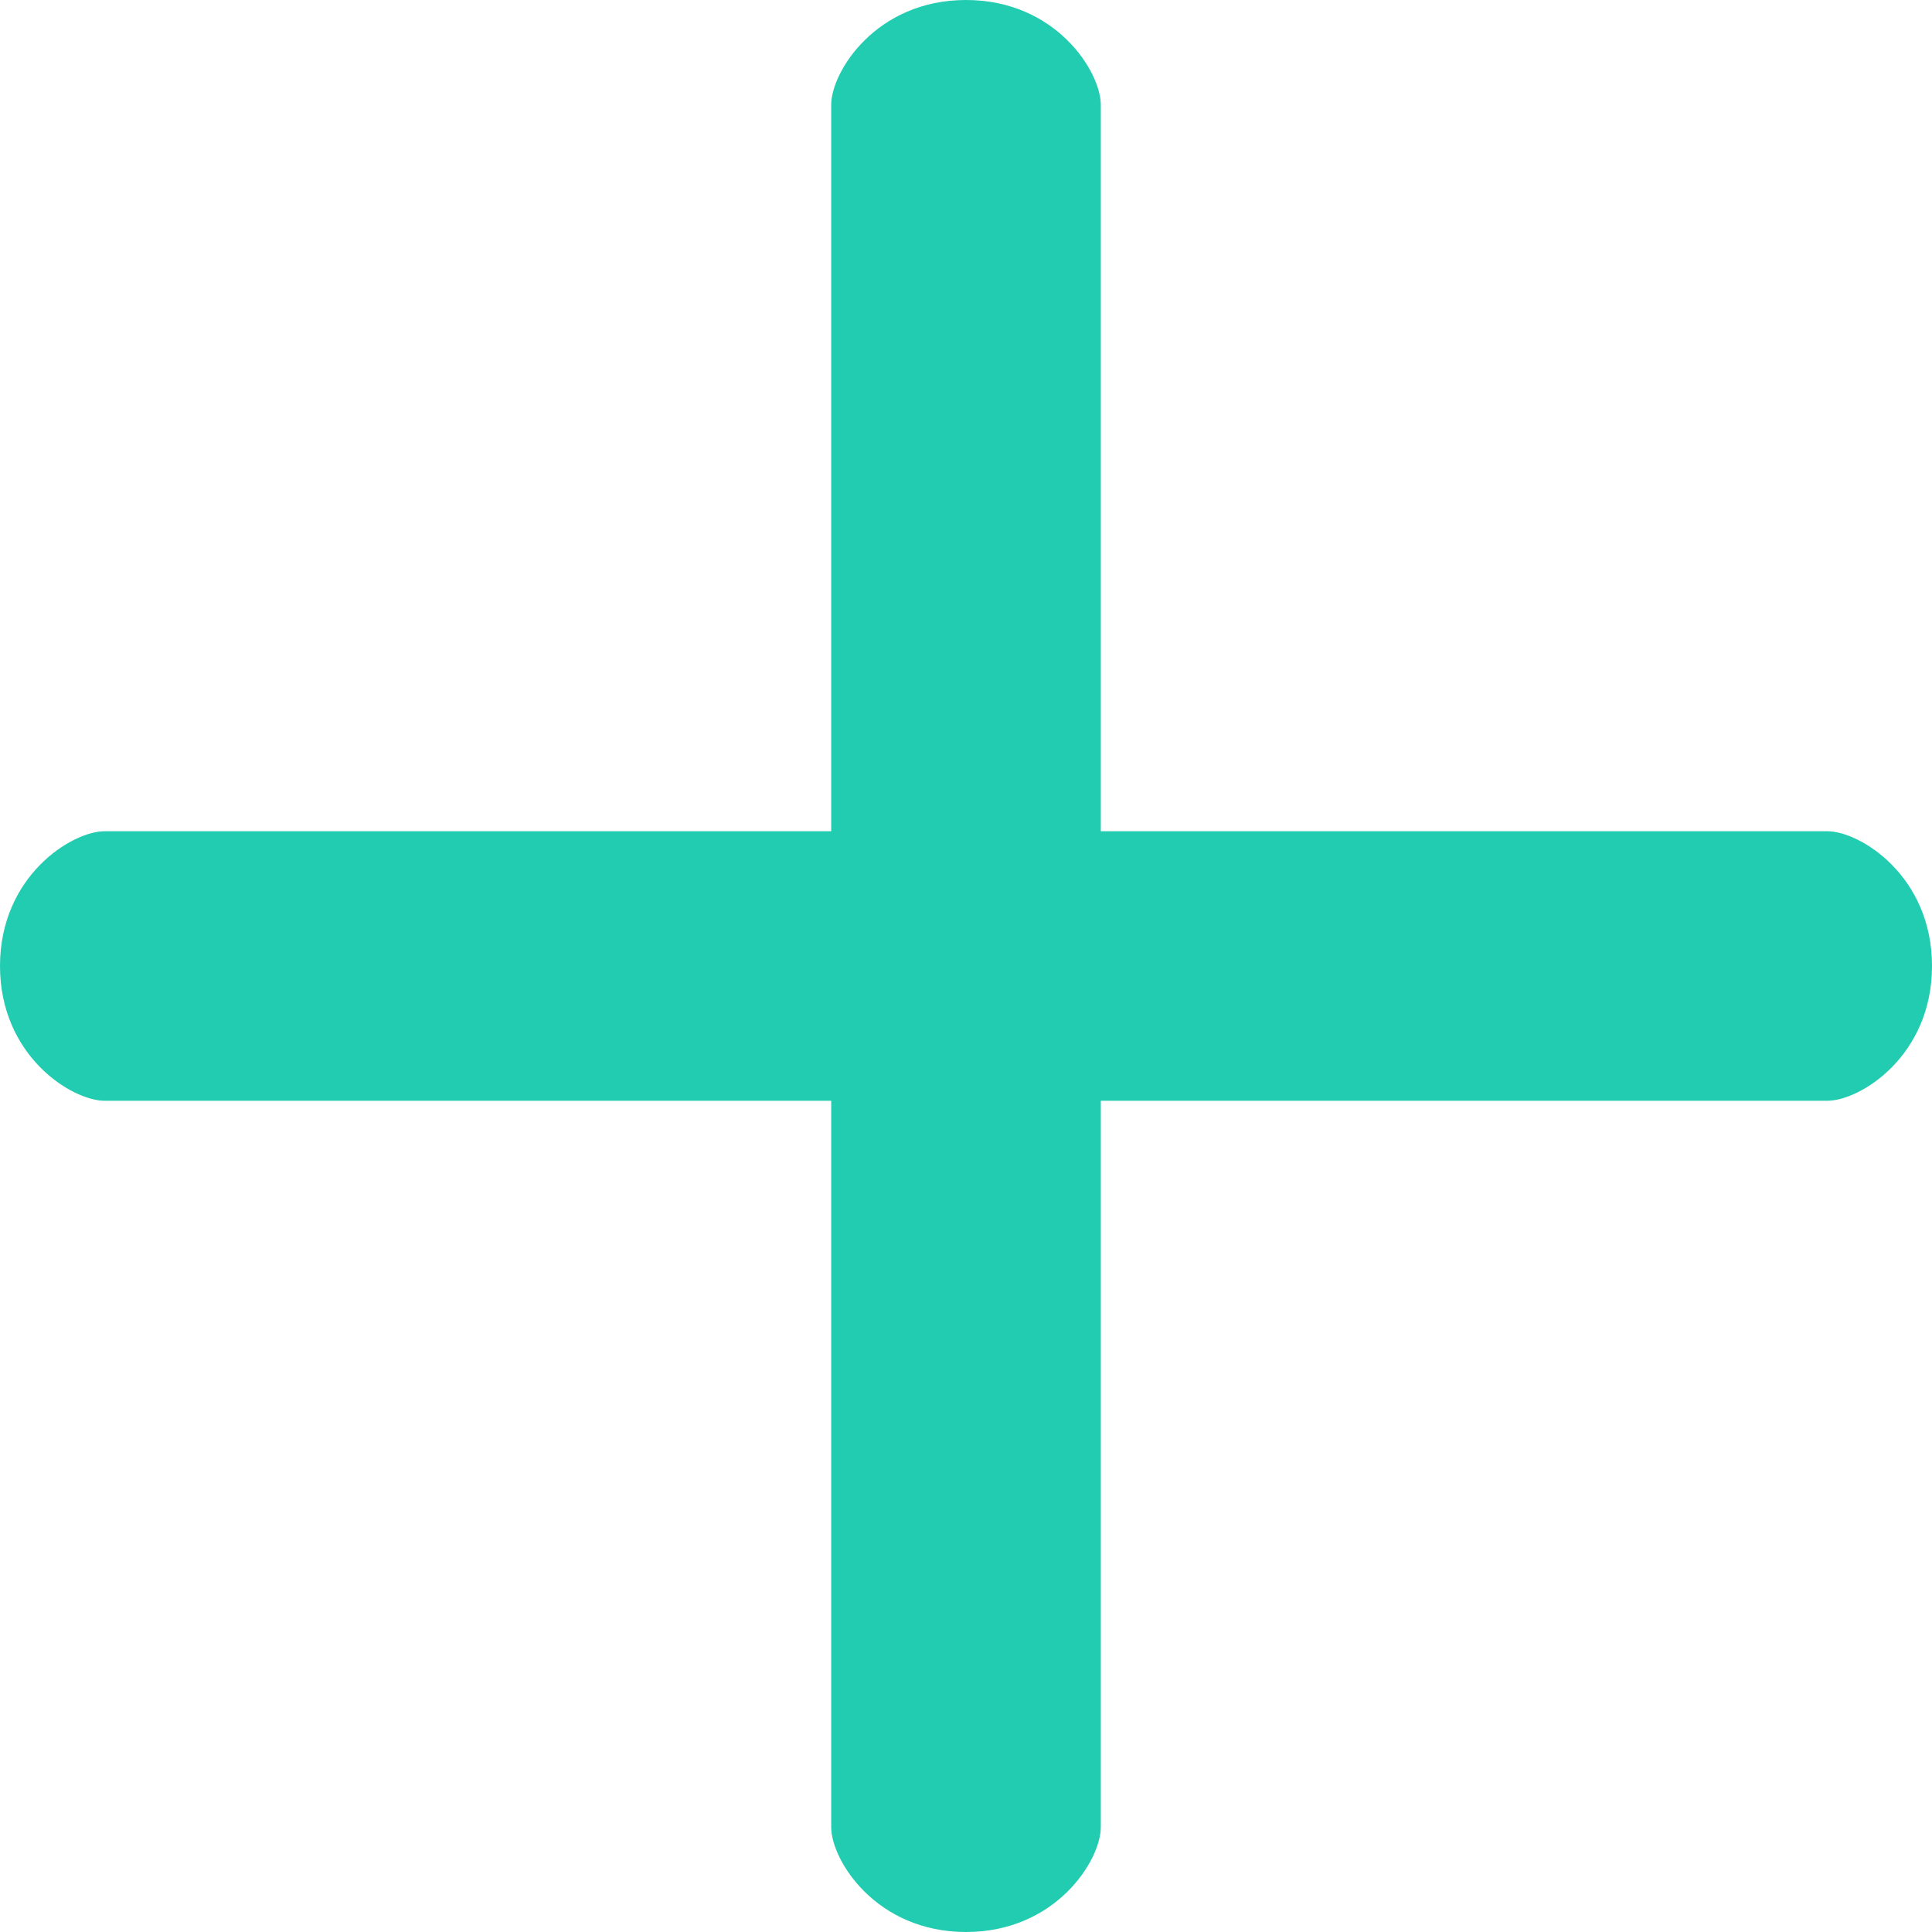
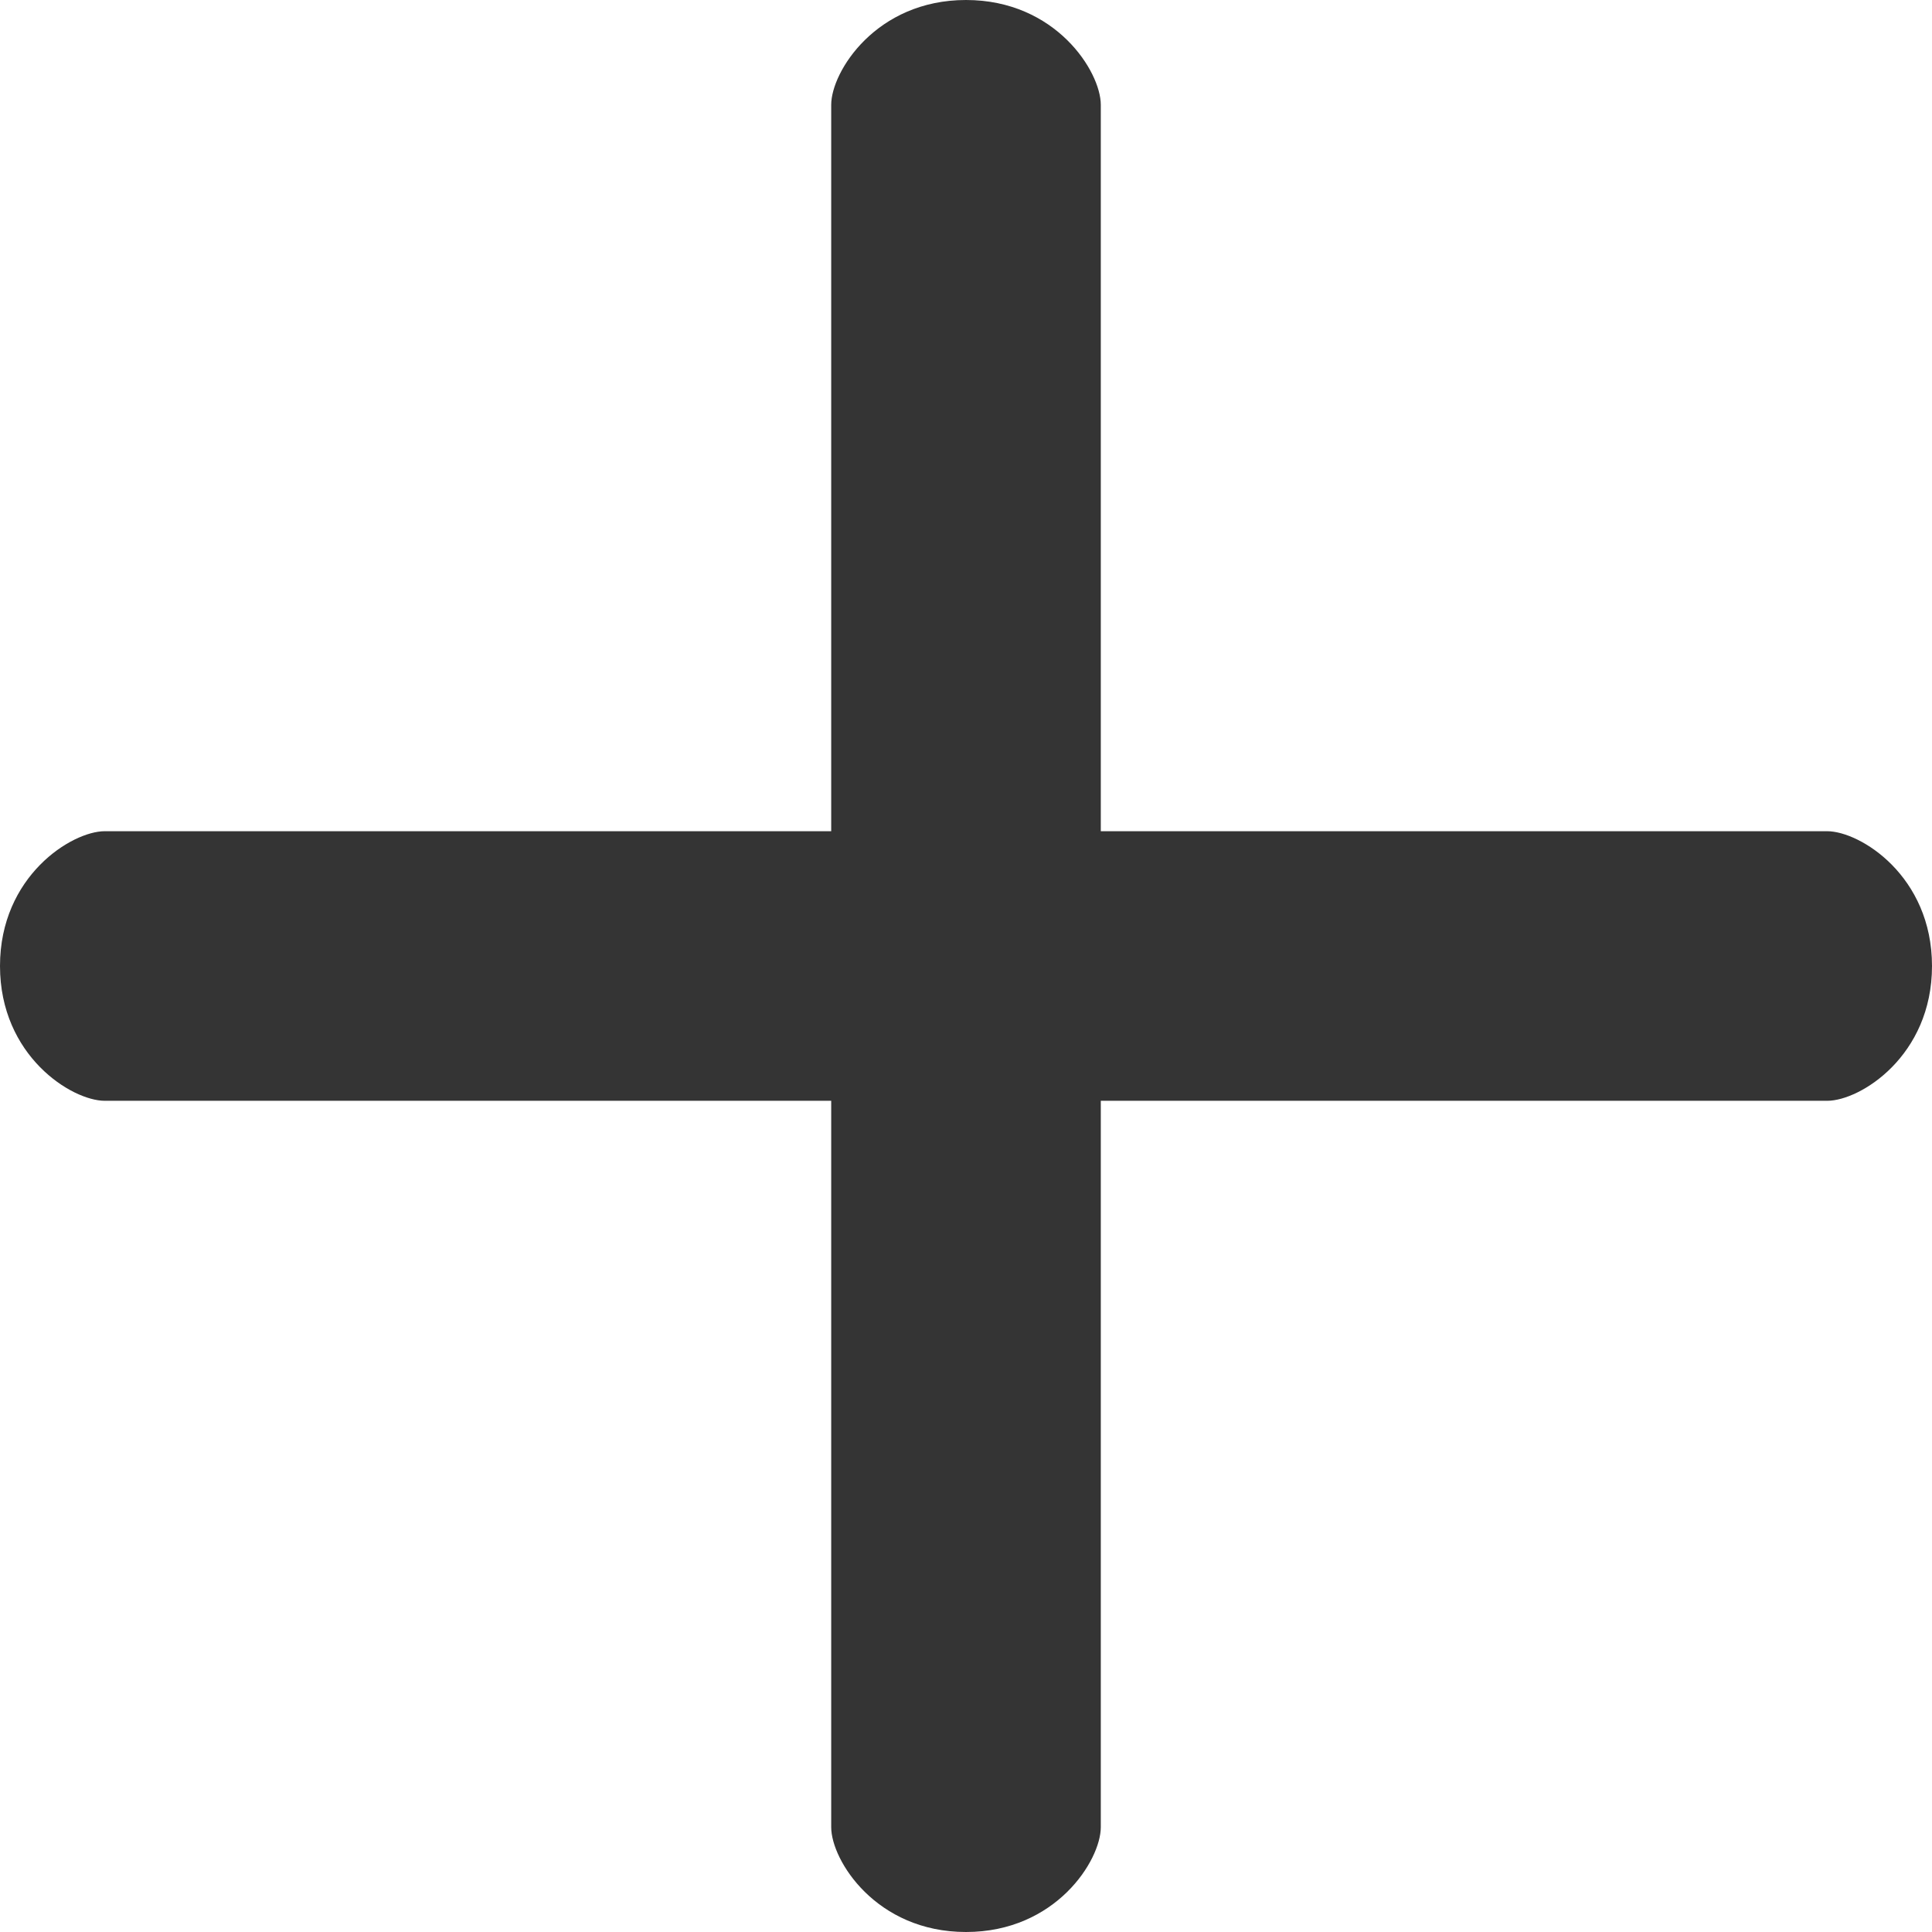
<svg xmlns="http://www.w3.org/2000/svg" width="12" height="12" viewBox="0 0 13 13" fill="none">
-   <path d="M12.294 5.593H7.407V0.705C7.407 0.483 7.105 0 6.5 0C5.895 0 5.593 0.483 5.593 0.705V5.593H0.705C0.483 5.593 0 5.895 0 6.5C0 7.105 0.483 7.407 0.705 7.407H5.593V12.295C5.593 12.517 5.895 13 6.5 13C7.105 13 7.407 12.517 7.407 12.295V7.407H12.295C12.517 7.407 13 7.105 13 6.5C13 5.895 12.517 5.593 12.294 5.593Z" fill="#22CCB0" />
+   <path d="M12.294 5.593H7.407V0.705C7.407 0.483 7.105 0 6.5 0C5.895 0 5.593 0.483 5.593 0.705V5.593H0.705C0.483 5.593 0 5.895 0 6.5C0 7.105 0.483 7.407 0.705 7.407H5.593V12.295C5.593 12.517 5.895 13 6.5 13C7.105 13 7.407 12.517 7.407 12.295V7.407H12.295C12.517 7.407 13 7.105 13 6.5C13 5.895 12.517 5.593 12.294 5.593Z" fill="#343434" />
</svg>
